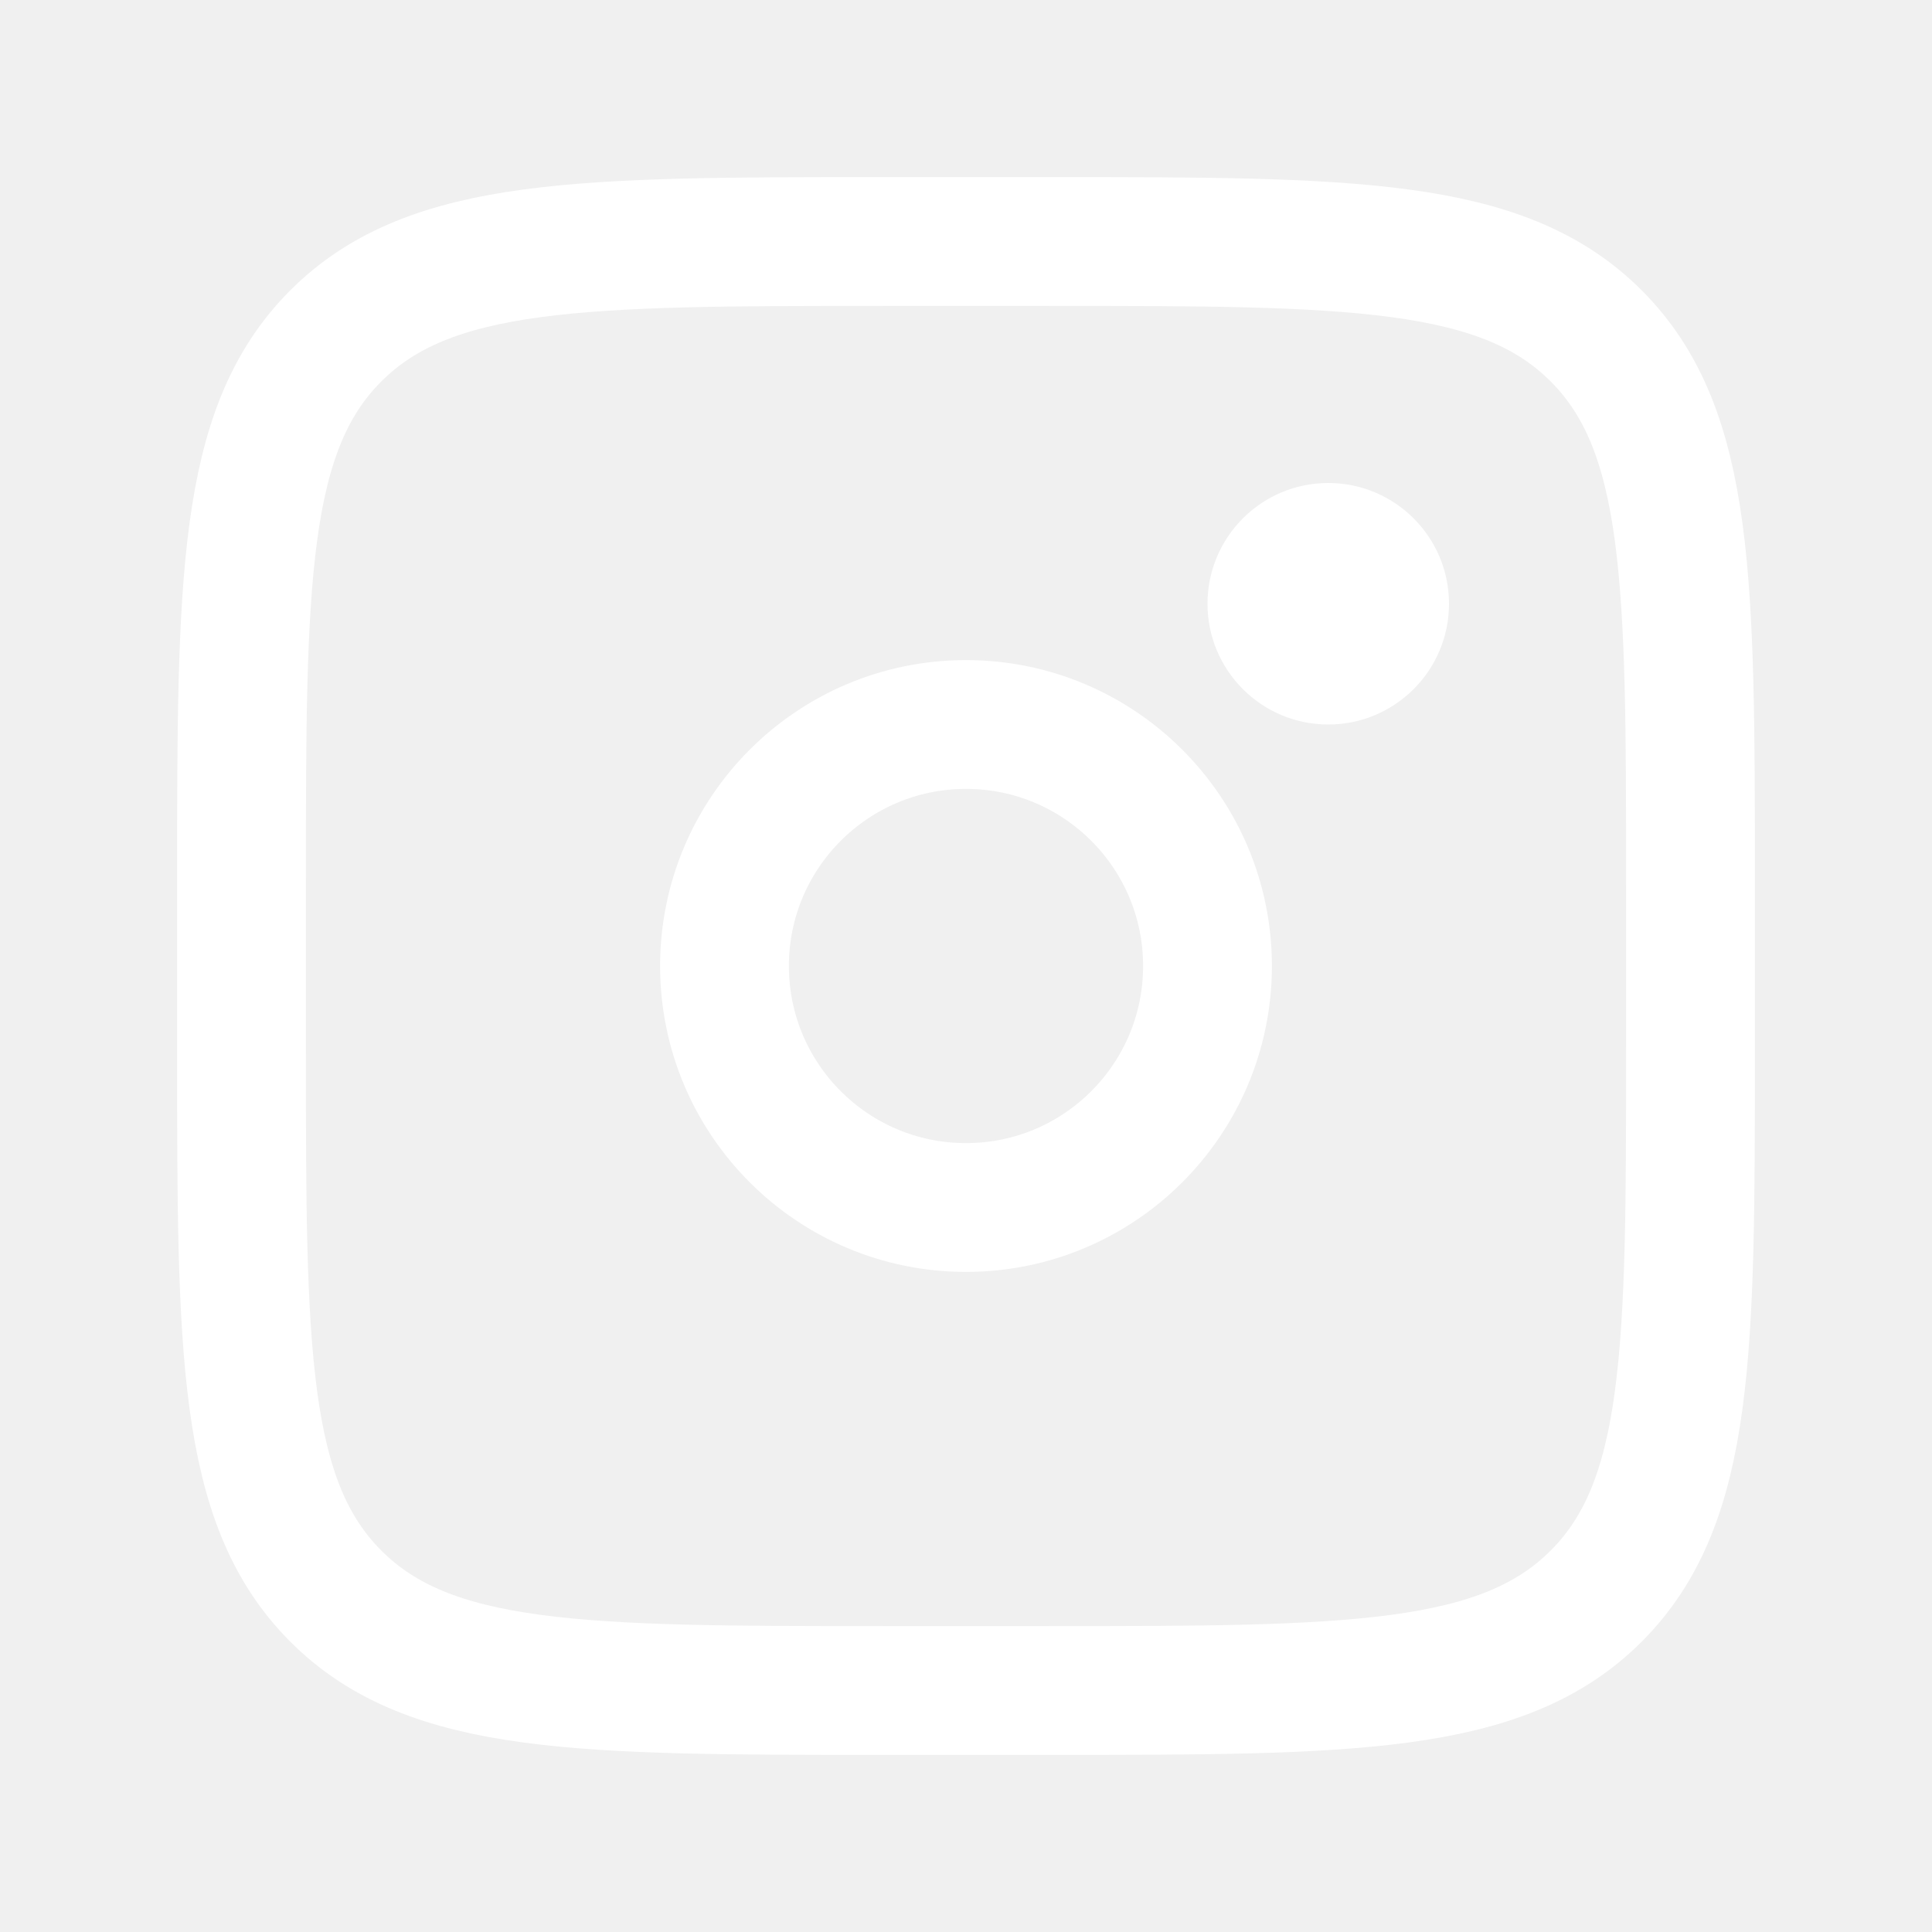
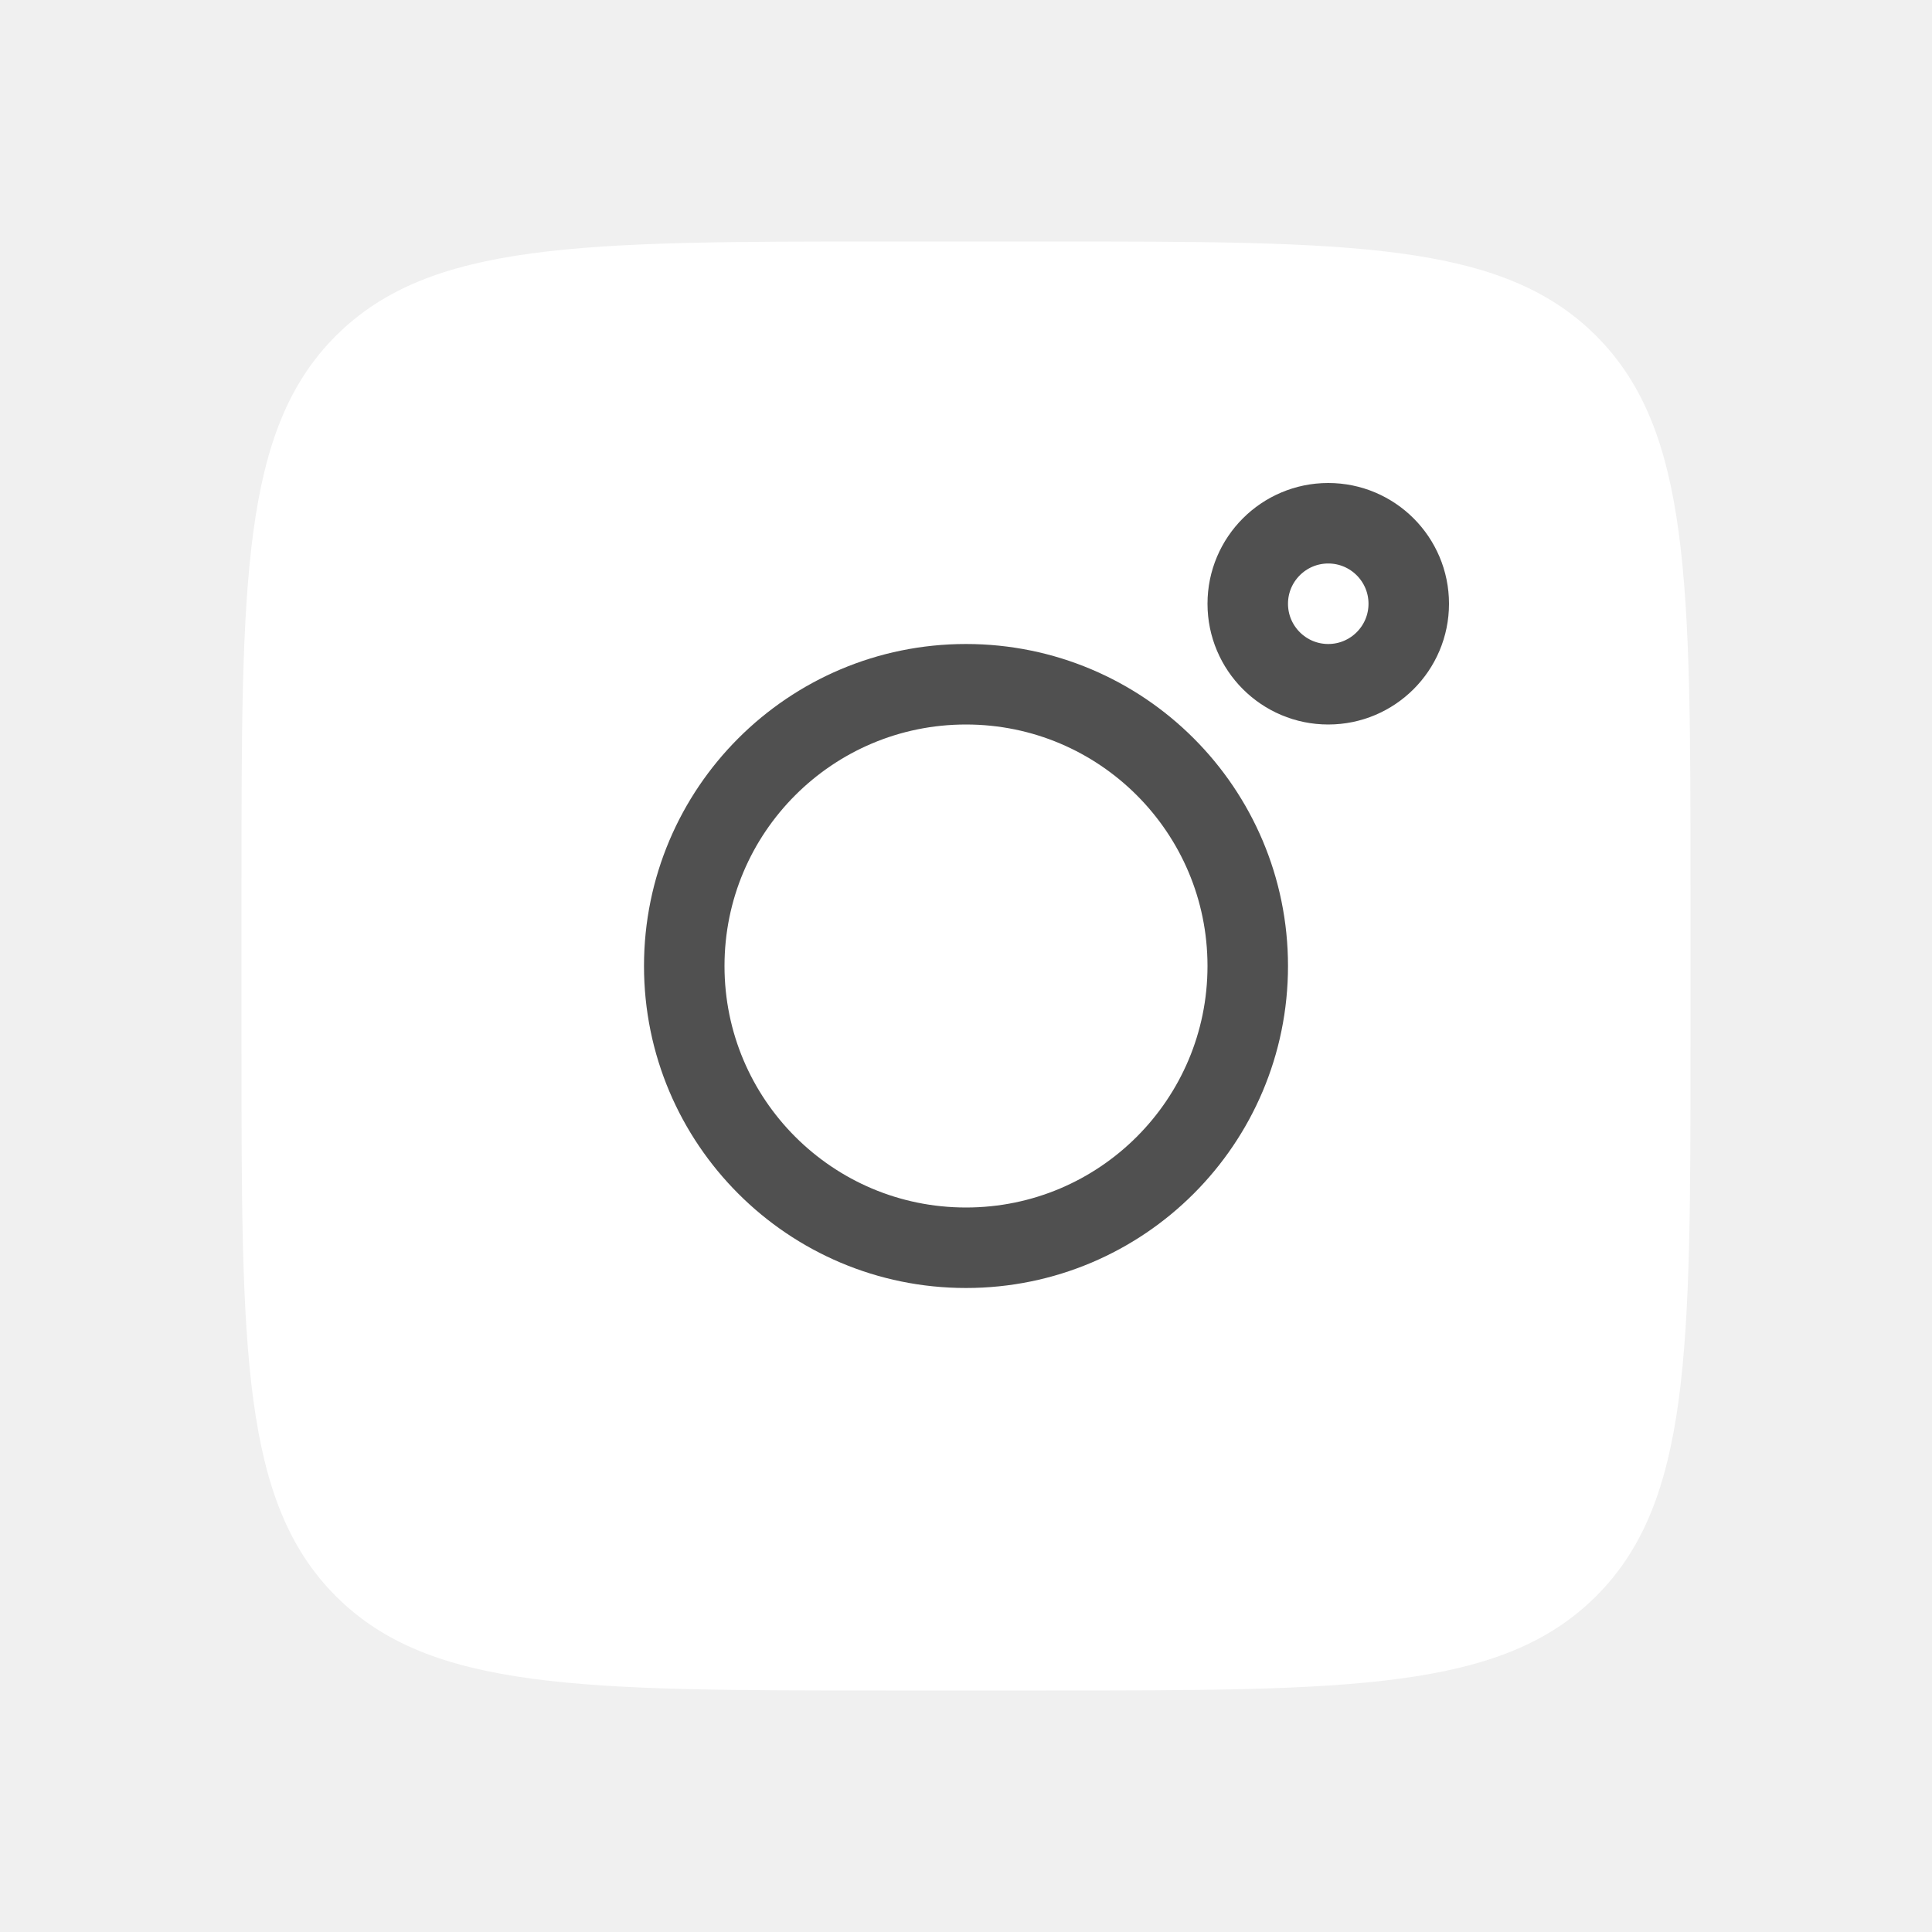
- <svg xmlns="http://www.w3.org/2000/svg" width="30" height="30" viewBox="0 0 30 30" fill="none">
-   <path d="M3.75 13.75C3.75 9.036 3.75 6.679 5.215 5.215C6.68 3.751 9.036 3.75 13.75 3.75H16.25C20.964 3.75 23.321 3.75 24.785 5.215C26.249 6.68 26.25 9.036 26.25 13.75V16.25C26.25 20.964 26.25 23.321 24.785 24.785C23.32 26.249 20.964 26.25 16.25 26.25H13.75C9.036 26.25 6.679 26.25 5.215 24.785C3.751 23.32 3.75 20.964 3.75 16.25V13.75Z" stroke="white" stroke-width="2" />
-   <path d="M20.625 11.25C21.66 11.25 22.5 10.411 22.5 9.375C22.5 8.339 21.66 7.5 20.625 7.5C19.59 7.5 18.75 8.339 18.75 9.375C18.75 10.411 19.59 11.25 20.625 11.25Z" fill="white" />
-   <path d="M15 18.75C17.071 18.75 18.75 17.071 18.75 15C18.75 12.929 17.071 11.25 15 11.25C12.929 11.25 11.25 12.929 11.25 15C11.25 17.071 12.929 18.75 15 18.75Z" stroke="white" stroke-width="2" />
+ <svg xmlns="http://www.w3.org/2000/svg" width="24" height="24" viewBox="0 0 24 24" fill="none">
+   <path d="M3 11C3 7.229 3 5.343 4.172 4.172C5.344 3.001 7.229 3 11 3H13C16.771 3 18.657 3 19.828 4.172C20.999 5.344 21 7.229 21 11V13C21 16.771 21 18.657 19.828 19.828C18.656 20.999 16.771 21 13 21H11C7.229 21 5.343 21 4.172 19.828C3.001 18.656 3 16.771 3 13V11Z" fill="white" />
+   <path d="M16.5 6.5C17.052 6.5 17.5 6.948 17.5 7.5C17.5 8.052 17.052 8.5 16.5 8.5C15.948 8.5 15.5 8.052 15.5 7.5C15.5 6.948 15.948 6.5 16.5 6.5Z" stroke="#505050" />
+   <path d="M12 15.5C13.933 15.5 15.5 13.933 15.5 12C15.5 10.067 13.933 8.5 12 8.5C10.067 8.5 8.5 10.067 8.5 12C8.5 13.933 10.067 15.5 12 15.5Z" stroke="#505050" />
</svg>
